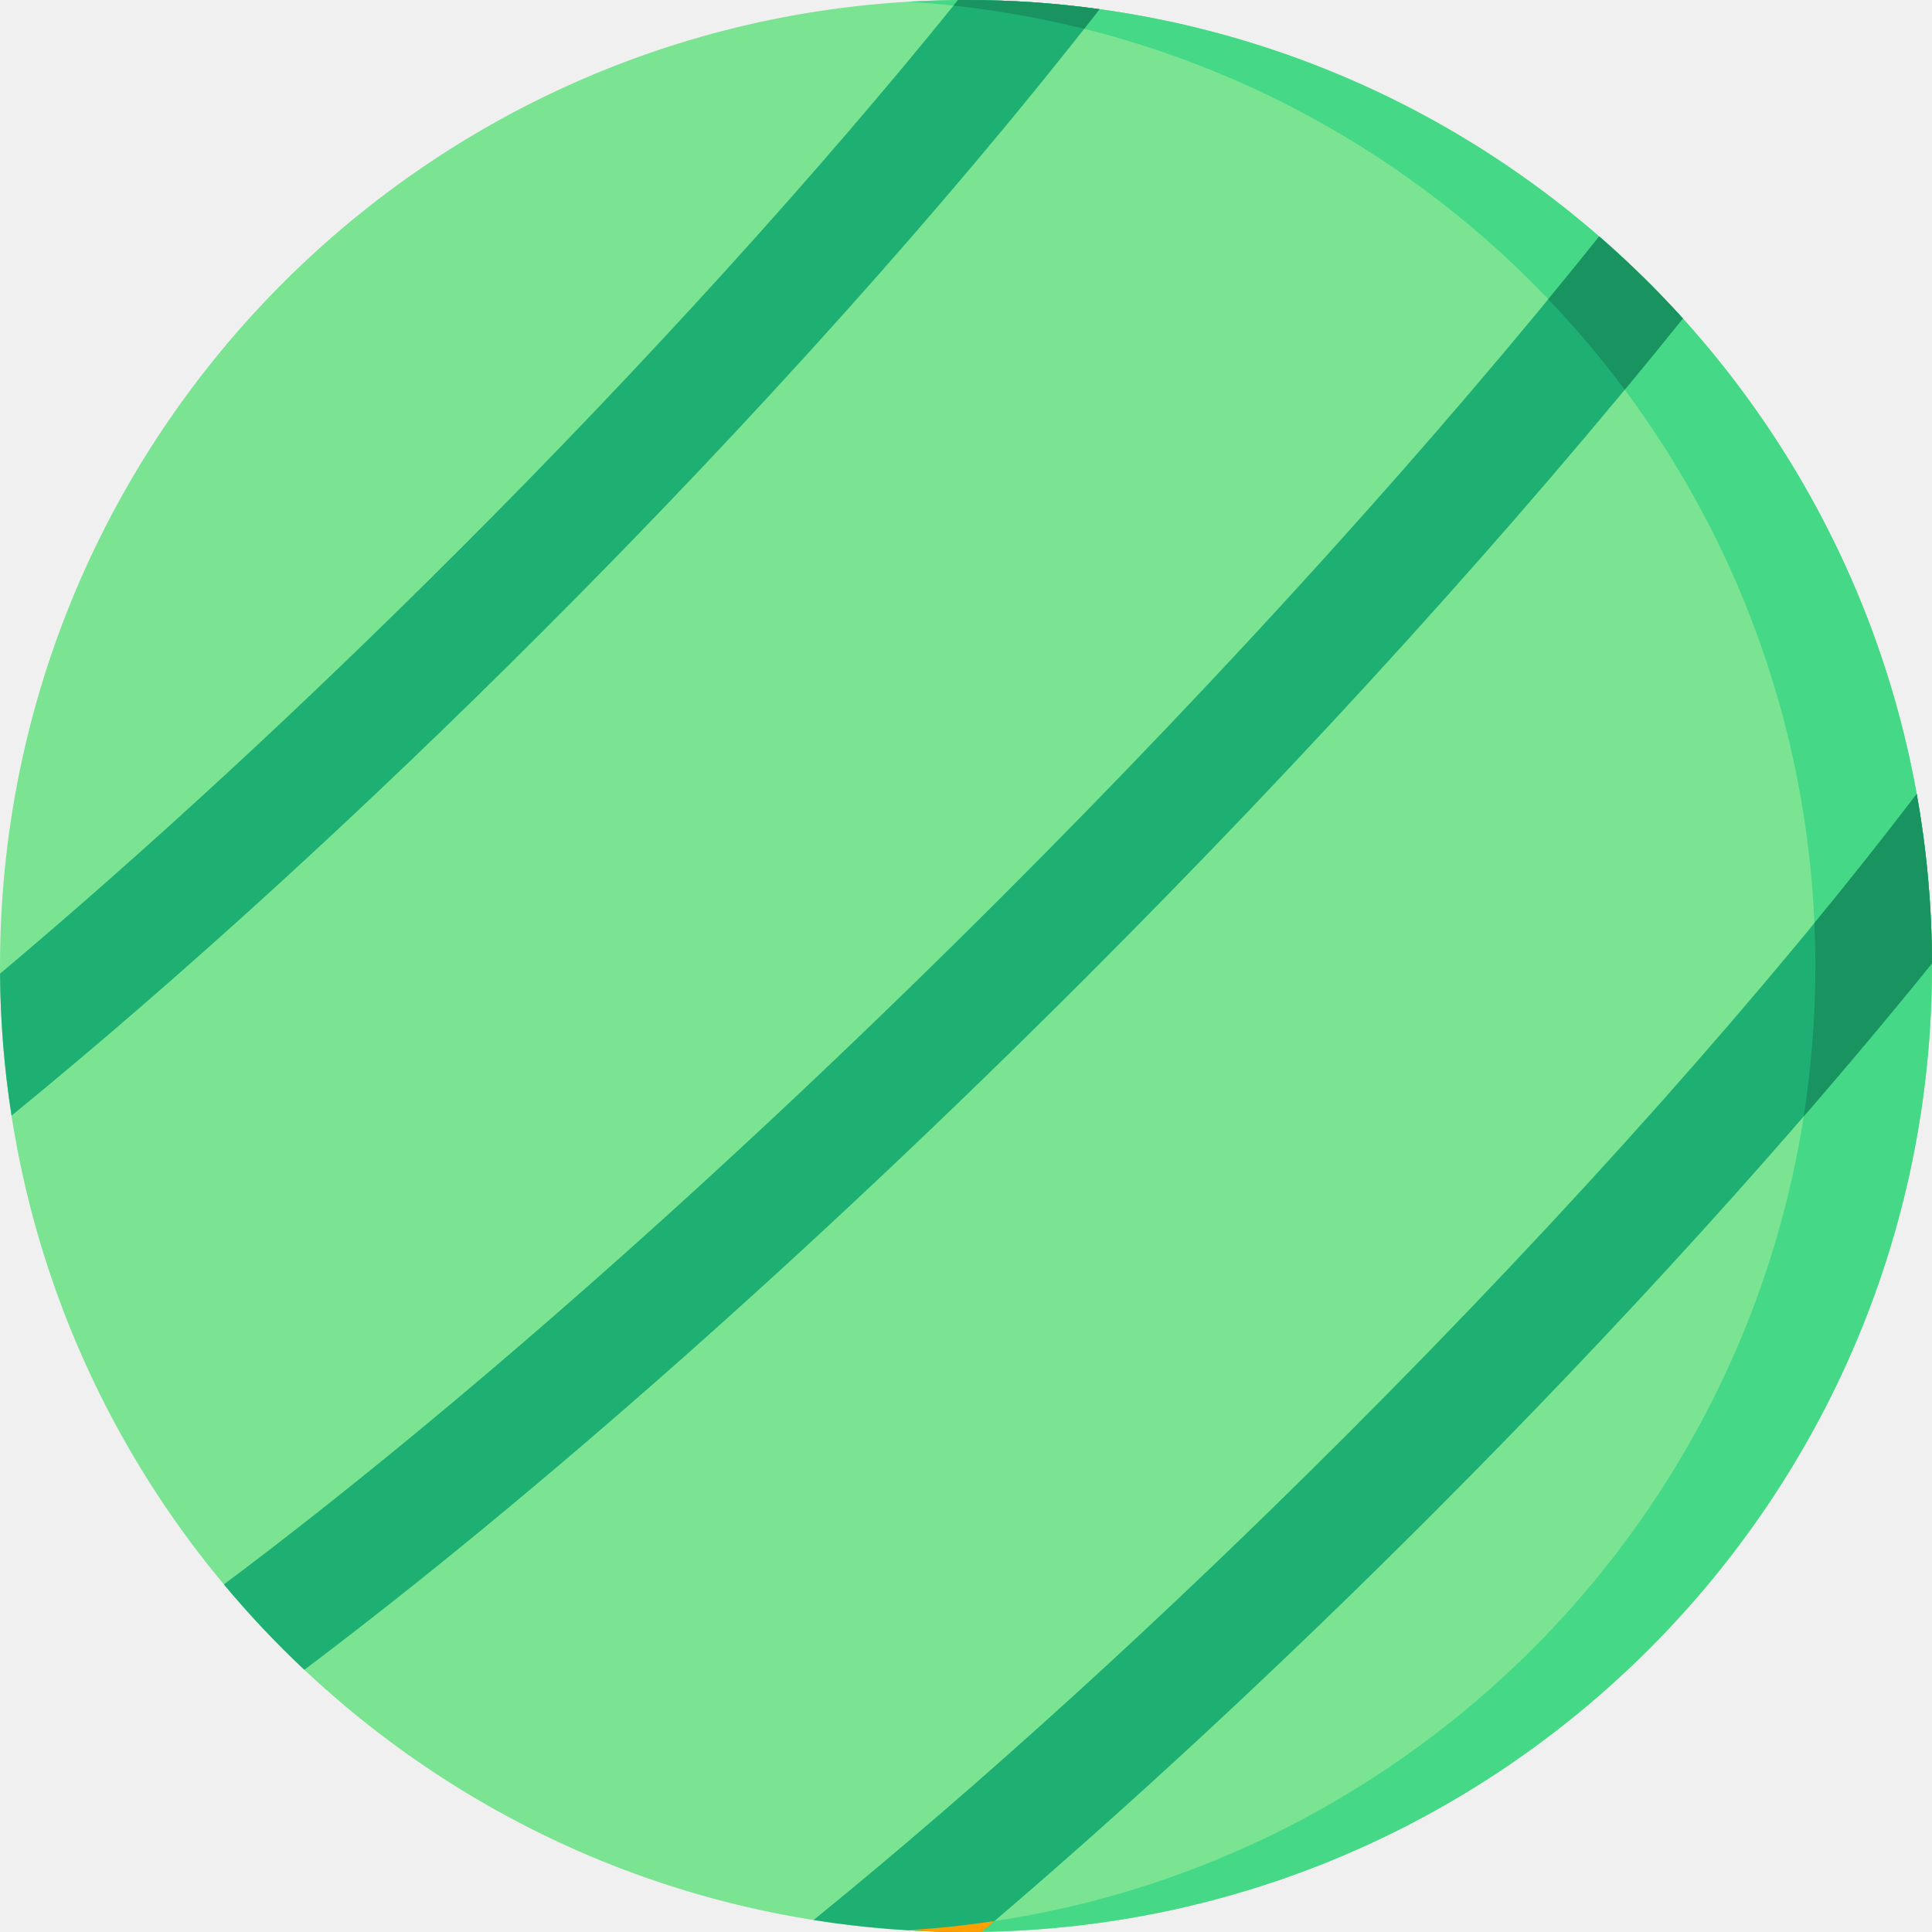
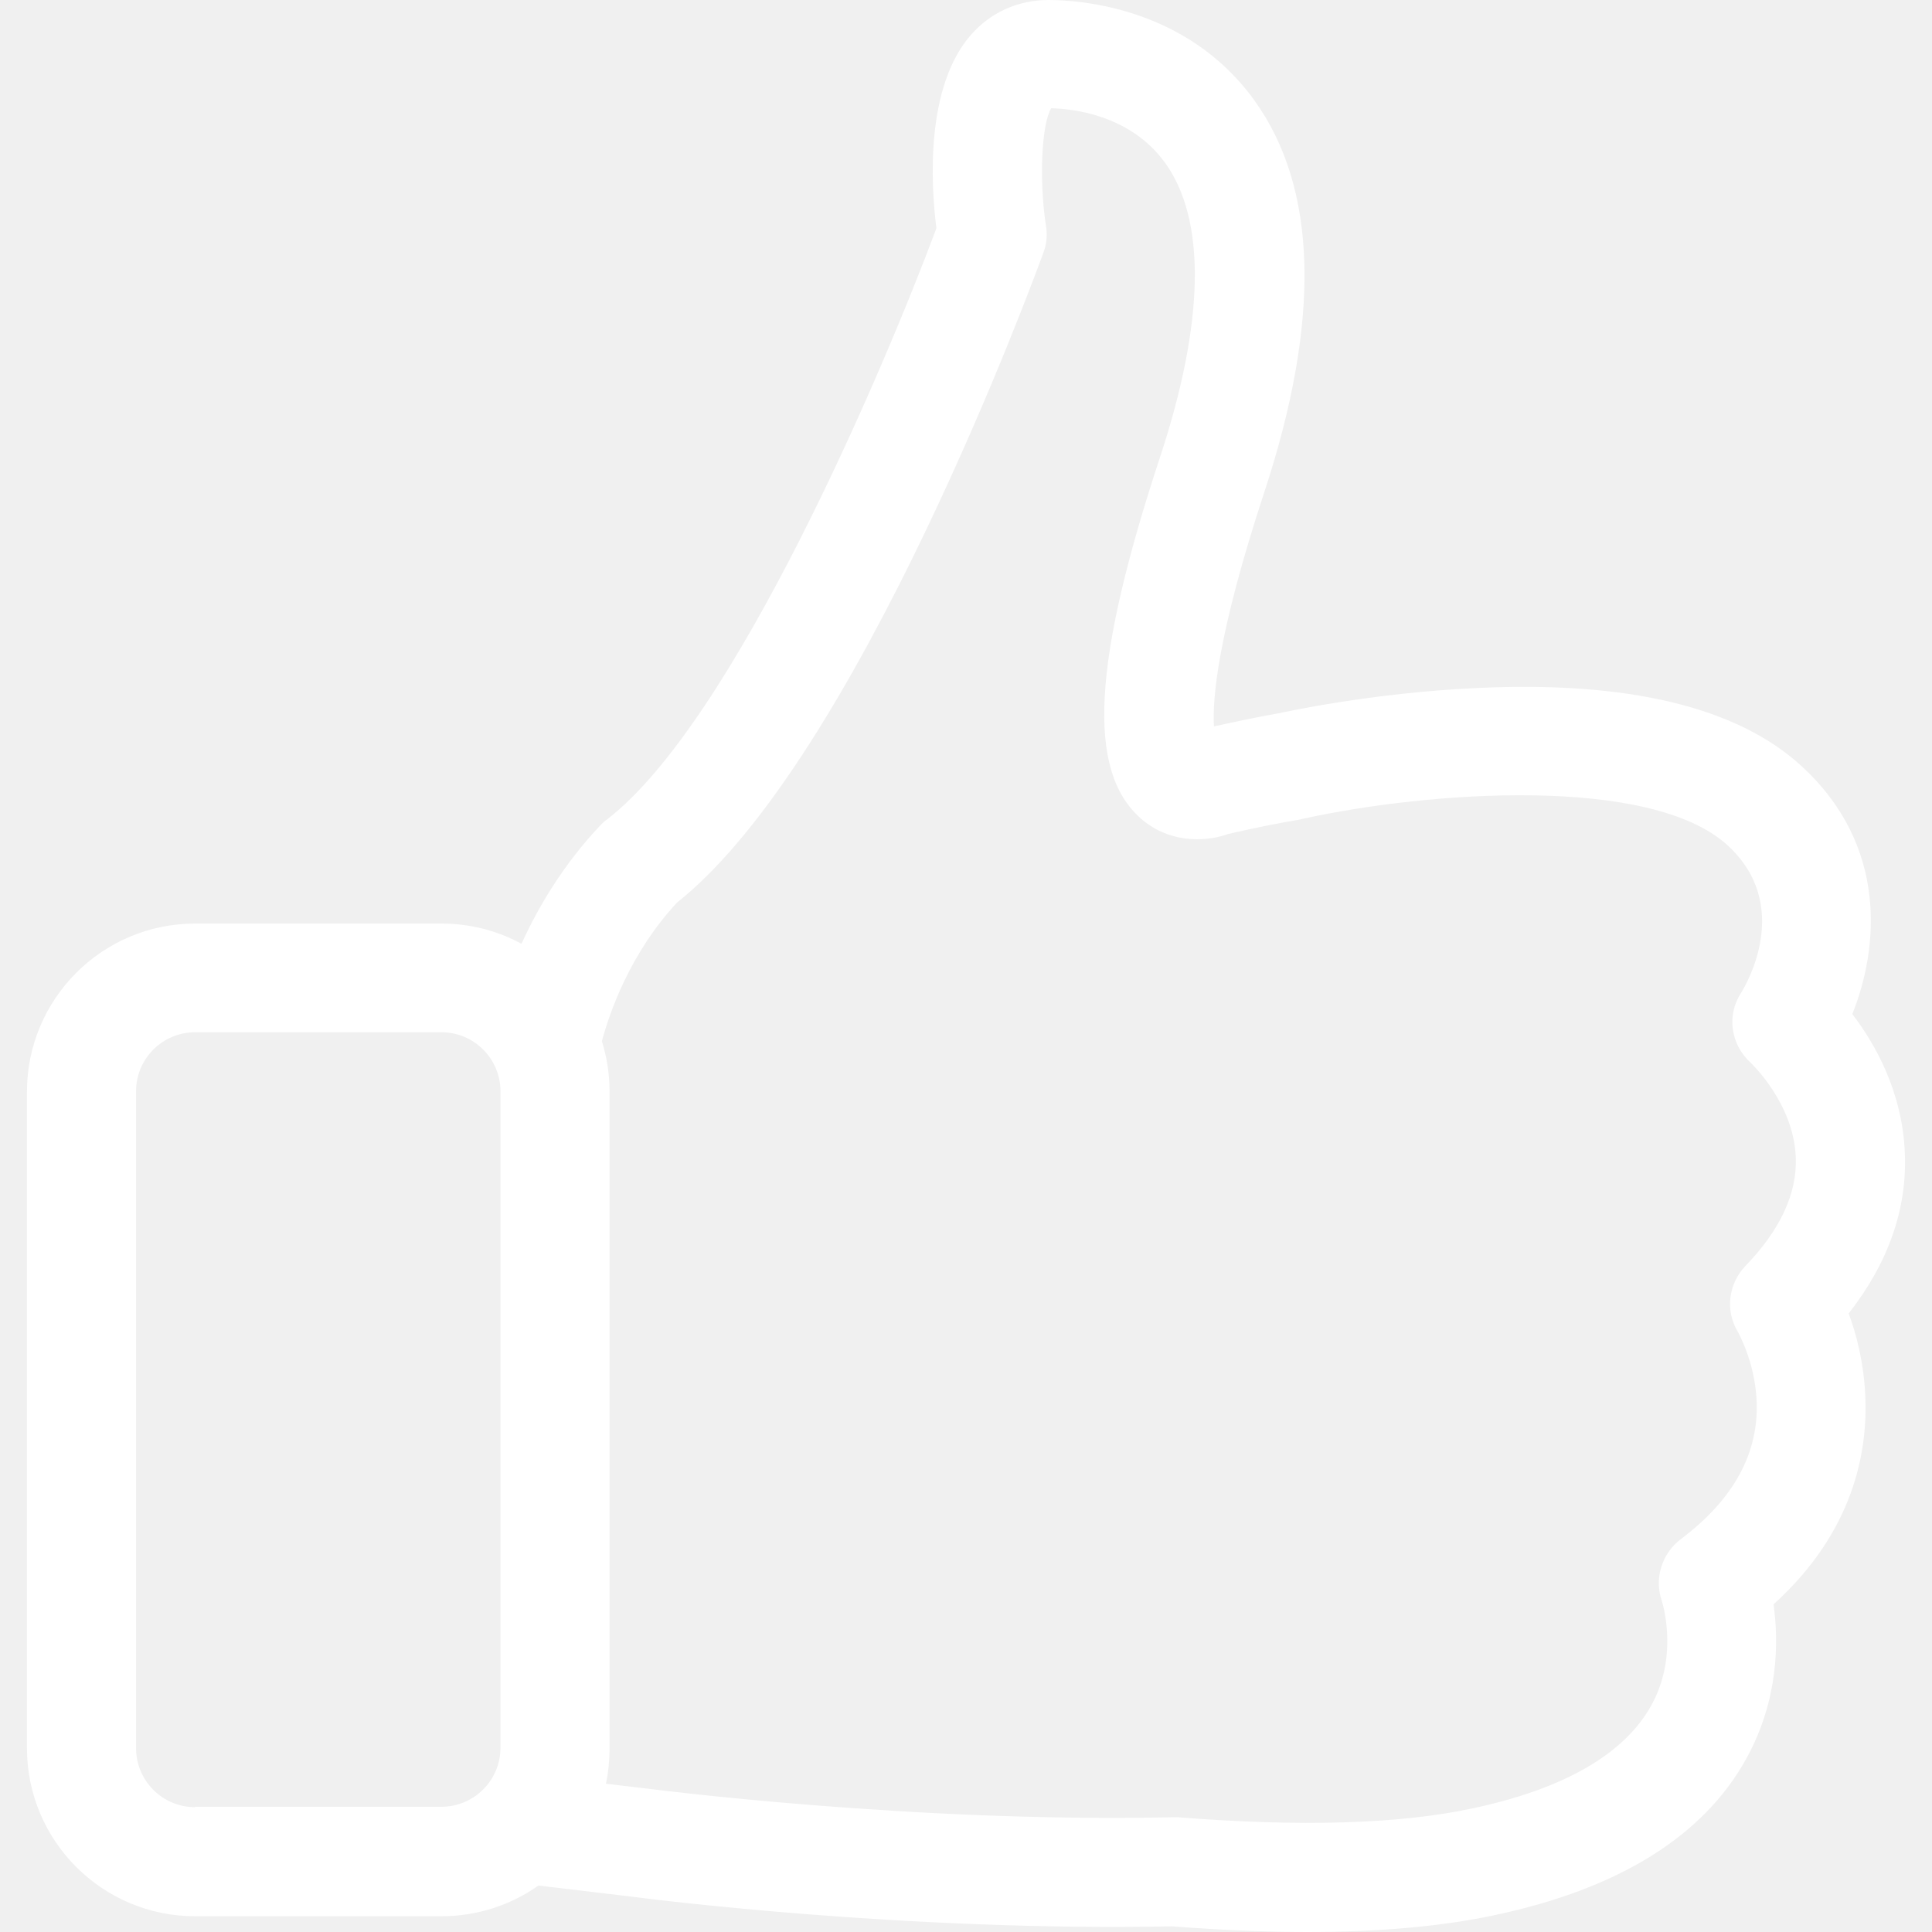
- <svg xmlns="http://www.w3.org/2000/svg" id="Layer_1" enable-background="new 0 0 512 512" height="512" viewBox="0 0 512 512" width="512">
+ <svg xmlns="http://www.w3.org/2000/svg" version="1.1" width="512" height="512" x="0" y="0" viewBox="0 0 478.2 478.2" style="enable-background:new 0 0 512 512" xml:space="preserve">
  <g>
-     <circle cx="256" cy="256" fill="#7be492" r="256" />
-     <path d="m256 0c-5.19 0-10.339.173-15.453.478 134.188 7.991 240.548 119.327 240.548 255.522s-106.36 247.531-240.547 255.522c5.113.305 10.262.478 15.452.478 141.385 0 256-114.615 256-256s-114.615-256-256-256z" fill="#45d987" />
    <g>
-       <path d="m291.397 2.431c-39.085 50.273-91.006 108.313-147.604 164.911-48.048 48.048-96.291 92.016-140.733 128.32-1.916-12.269-2.957-24.827-3.049-37.622v-.01c38.972-32.801 80.498-71.113 121.922-112.537 49.602-49.593 95.466-100.227 131.955-145.483.701-.01 1.411-.01 2.112-.01 12.012 0 23.828.824 35.397 2.431z" fill="#1eb073" />
-       <path d="m287.314 7.65c1.375-1.748 2.738-3.489 4.083-5.219-11.569-1.607-23.385-2.431-35.397-2.431-.701 0-1.411 0-2.112.01-.395.49-.808.99-1.205 1.482 11.804 1.266 23.363 3.344 34.631 6.158z" fill="#199461" />
-       <path d="m512 255.289c-36.932 45.75-82.868 96.425-133.357 146.914-40.187 40.187-80.416 77.439-118.45 109.756-1.391.031-2.792.041-4.193.041-13.743 0-27.238-1.082-40.393-3.173 44.37-36.036 92.768-80.066 141.176-128.474 59.421-59.41 112.31-118.924 151.169-169.959 2.616 14.577 4.007 29.576 4.048 44.895z" fill="#1eb073" />
-       <g>
-         <path d="m480.833 244.623c.165 3.773.261 7.563.261 11.377 0 13.563-1.072 26.874-3.104 39.866 12.003-13.848 23.389-27.421 34.009-40.576-.041-15.319-1.432-30.318-4.049-44.895-8.406 11.04-17.472 22.48-27.117 34.228z" fill="#199461" />
-         <path d="m263.541 509.097c-7.563 1.139-15.229 1.963-22.994 2.425 2.446.146 4.901.259 7.363.34.299.009.597.018.896.026.951.028 1.904.051 2.857.069 1.443.024 2.887.043 4.336.043 1.401 0 2.802-.01 4.193-.041 1.113-.945 2.233-1.909 3.349-2.862z" fill="#ffa000" />
-       </g>
-       <path d="m445.986 84.403c-43.618 54.291-98.485 114.937-158.092 174.544-72.576 72.587-145.688 137.22-207.242 183.568-7.551-7.098-14.68-14.659-21.325-22.633 60.884-45.534 133.965-110.034 206.716-182.785 59.73-59.74 114.566-120.428 157.762-174.43 7.82 6.788 15.227 14.051 22.181 21.736z" fill="#1eb073" />
-       <path d="m423.806 62.666c-4.381 5.477-8.888 11.026-13.501 16.633 7.227 7.571 13.997 15.582 20.26 23.993 5.279-6.371 10.427-12.674 15.421-18.889-6.954-7.685-14.361-14.948-22.18-21.737z" fill="#199461" />
+       <path d="M457.575,325.1c9.8-12.5,14.5-25.9,13.9-39.7c-0.6-15.2-7.4-27.1-13-34.4c6.5-16.2,9-41.7-12.7-61.5   c-15.9-14.5-42.9-21-80.3-19.2c-26.3,1.2-48.3,6.1-49.2,6.3h-0.1c-5,0.9-10.3,2-15.7,3.2c-0.4-6.4,0.7-22.3,12.5-58.1   c14-42.6,13.2-75.2-2.6-97c-16.6-22.9-43.1-24.7-50.9-24.7c-7.5,0-14.4,3.1-19.3,8.8c-11.1,12.9-9.8,36.7-8.4,47.7   c-13.2,35.4-50.2,122.2-81.5,146.3c-0.6,0.4-1.1,0.9-1.6,1.4c-9.2,9.7-15.4,20.2-19.6,29.4c-5.9-3.2-12.6-5-19.8-5h-61   c-23,0-41.6,18.7-41.6,41.6v162.5c0,23,18.7,41.6,41.6,41.6h61c8.9,0,17.2-2.8,24-7.6l23.5,2.8c3.6,0.5,67.6,8.6,133.3,7.3   c11.9,0.9,23.1,1.4,33.5,1.4c17.9,0,33.5-1.4,46.5-4.2c30.6-6.5,51.5-19.5,62.1-38.6c8.1-14.6,8.1-29.1,6.8-38.3   c19.9-18,23.4-37.9,22.7-51.9C461.275,337.1,459.475,330.2,457.575,325.1z M48.275,447.3c-8.1,0-14.6-6.6-14.6-14.6V270.1   c0-8.1,6.6-14.6,14.6-14.6h61c8.1,0,14.6,6.6,14.6,14.6v162.5c0,8.1-6.6,14.6-14.6,14.6h-61V447.3z M431.975,313.4   c-4.2,4.4-5,11.1-1.8,16.3c0,0.1,4.1,7.1,4.6,16.7c0.7,13.1-5.6,24.7-18.8,34.6c-4.7,3.6-6.6,9.8-4.6,15.4c0,0.1,4.3,13.3-2.7,25.8   c-6.7,12-21.6,20.6-44.2,25.4c-18.1,3.9-42.7,4.6-72.9,2.2c-0.4,0-0.9,0-1.4,0c-64.3,1.4-129.3-7-130-7.1h-0.1l-10.1-1.2   c0.6-2.8,0.9-5.8,0.9-8.8V270.1c0-4.3-0.7-8.5-1.9-12.4c1.8-6.7,6.8-21.6,18.6-34.3c44.9-35.6,88.8-155.7,90.7-160.9   c0.8-2.1,1-4.4,0.6-6.7c-1.7-11.2-1.1-24.9,1.3-29c5.3,0.1,19.6,1.6,28.2,13.5c10.2,14.1,9.8,39.3-1.2,72.7   c-16.8,50.9-18.2,77.7-4.9,89.5c6.6,5.9,15.4,6.2,21.8,3.9c6.1-1.4,11.9-2.6,17.4-3.5c0.4-0.1,0.9-0.2,1.3-0.3   c30.7-6.7,85.7-10.8,104.8,6.6c16.2,14.8,4.7,34.4,3.4,36.5c-3.7,5.6-2.6,12.9,2.4,17.4c0.1,0.1,10.6,10,11.1,23.3   C444.875,295.3,440.675,304.4,431.975,313.4z" fill="#ffffff" data-original="#000000" style="" />
    </g>
+     <g>
+ </g>
+     <g>
+ </g>
+     <g>
+ </g>
+     <g>
+ </g>
+     <g>
+ </g>
+     <g>
+ </g>
+     <g>
+ </g>
+     <g>
+ </g>
+     <g>
+ </g>
+     <g>
+ </g>
+     <g>
+ </g>
+     <g>
+ </g>
+     <g>
+ </g>
+     <g>
+ </g>
+     <g>
+ </g>
  </g>
</svg>
